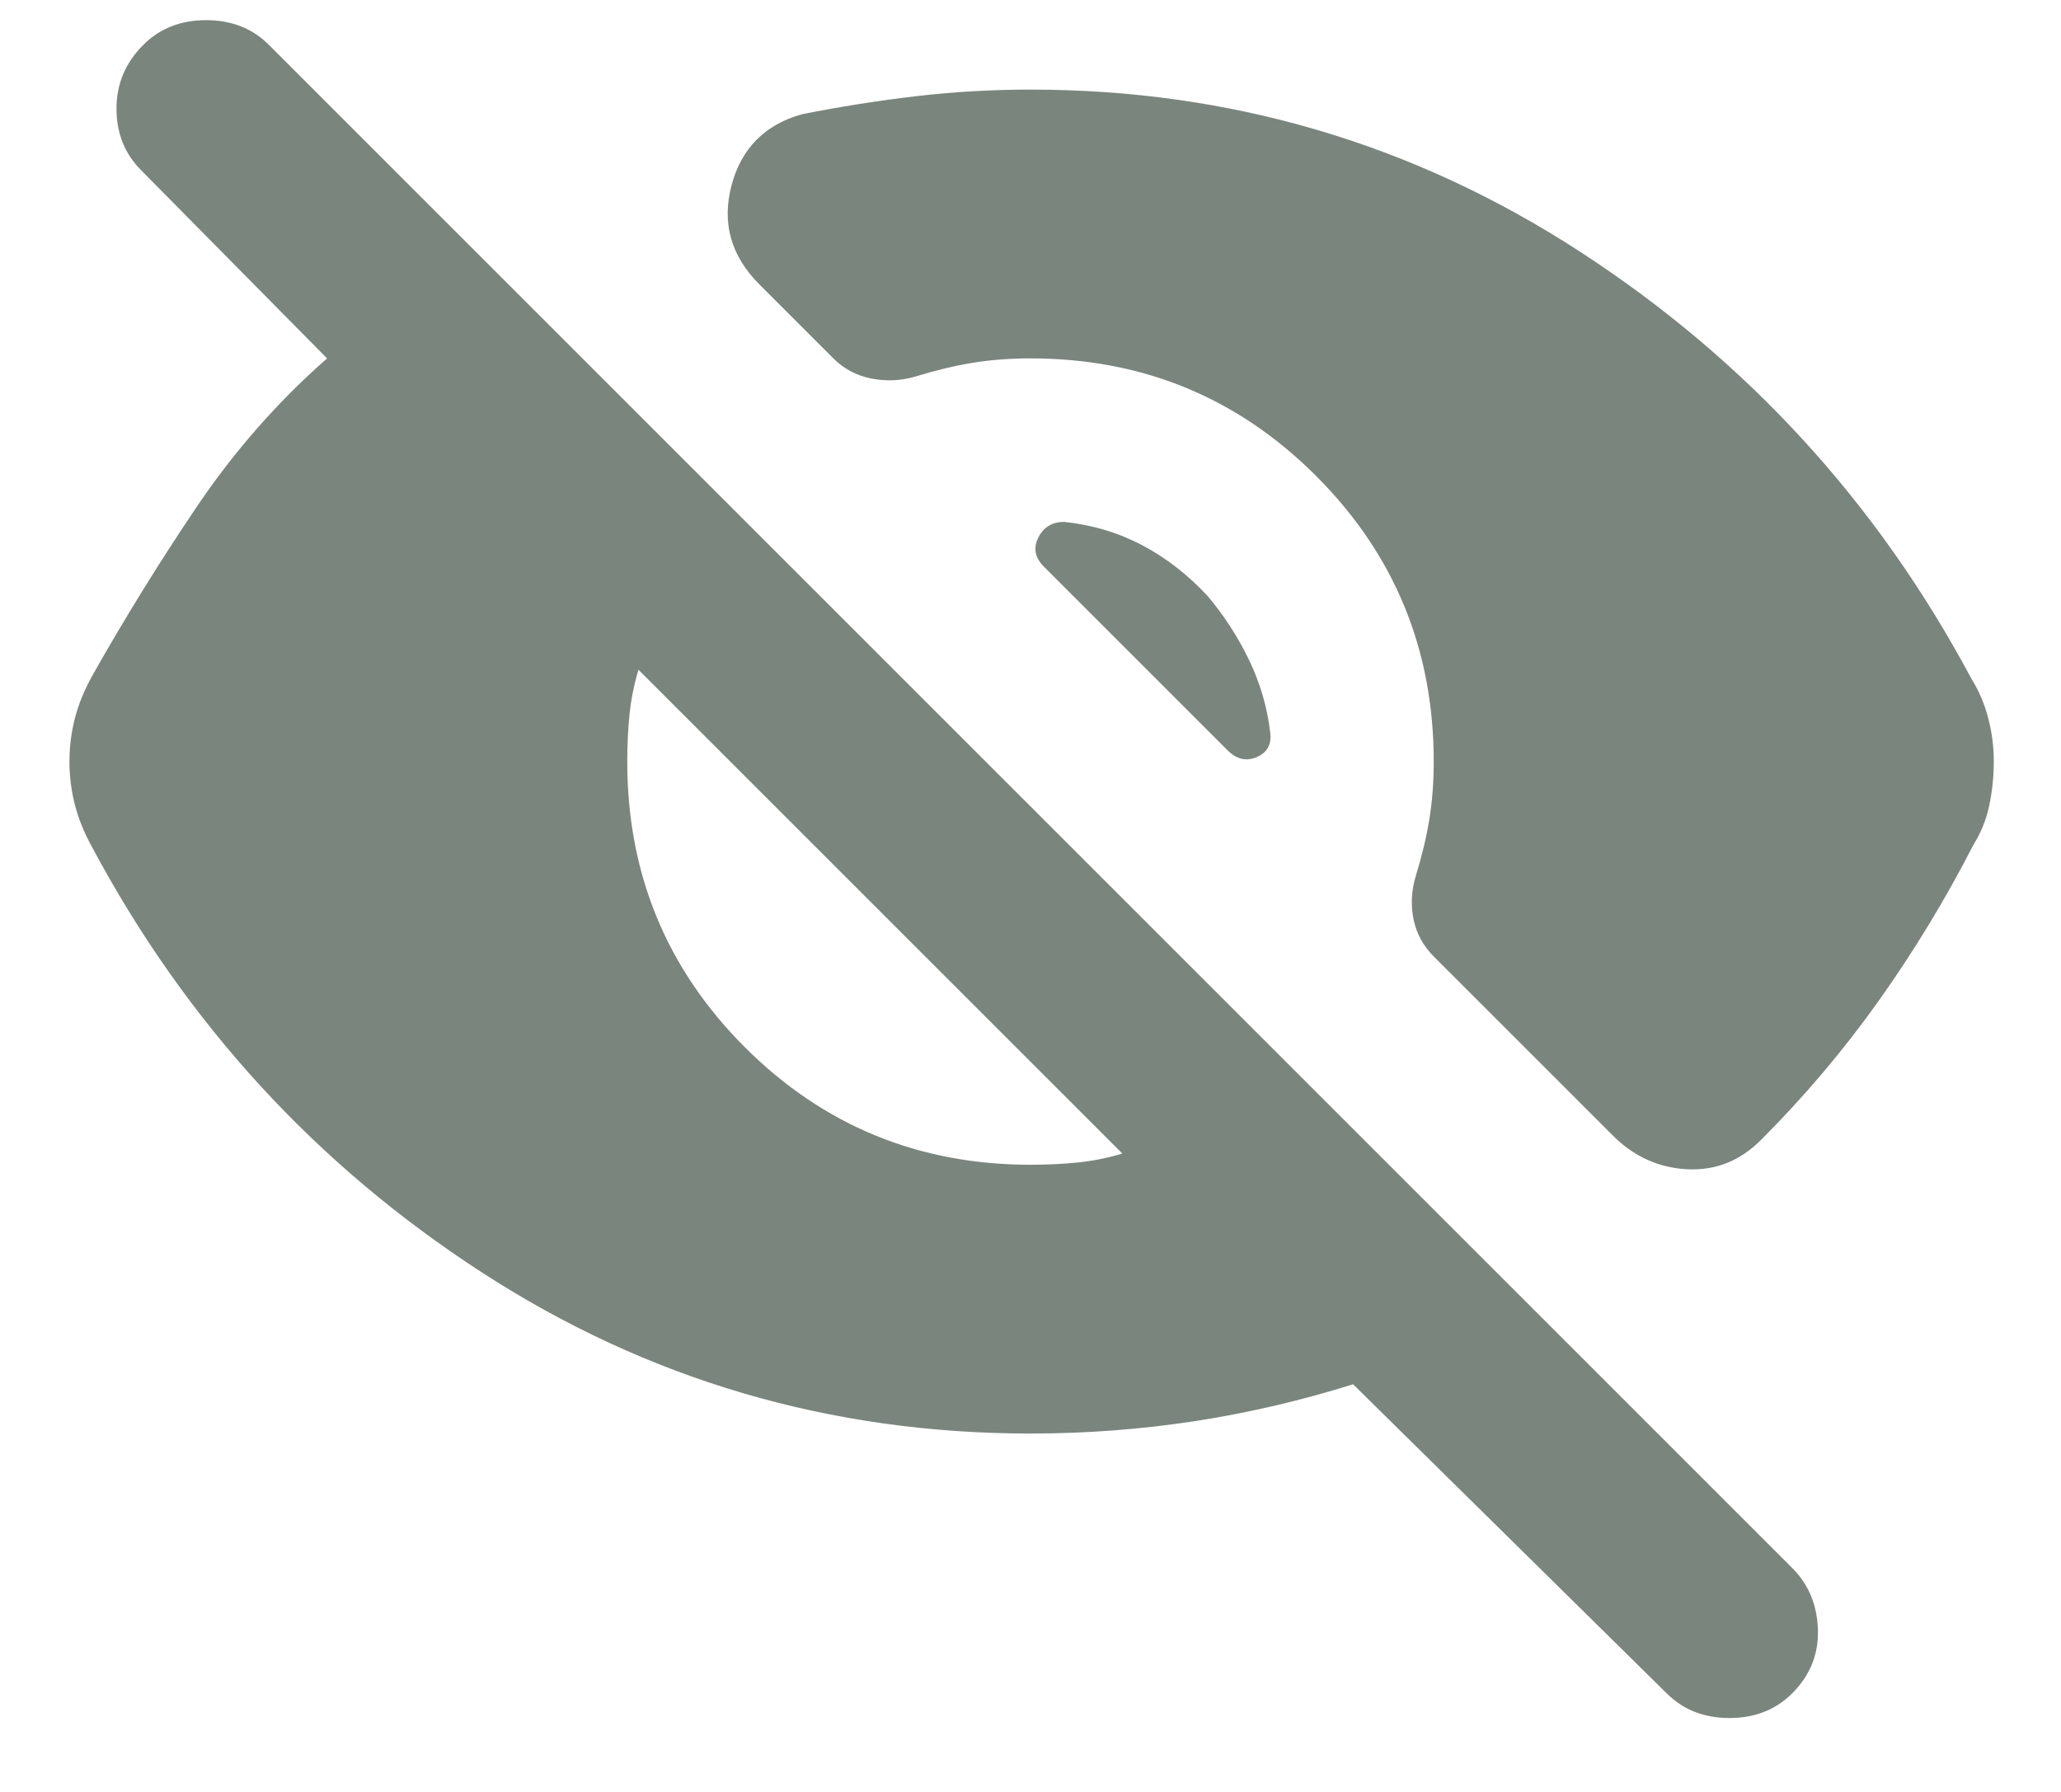
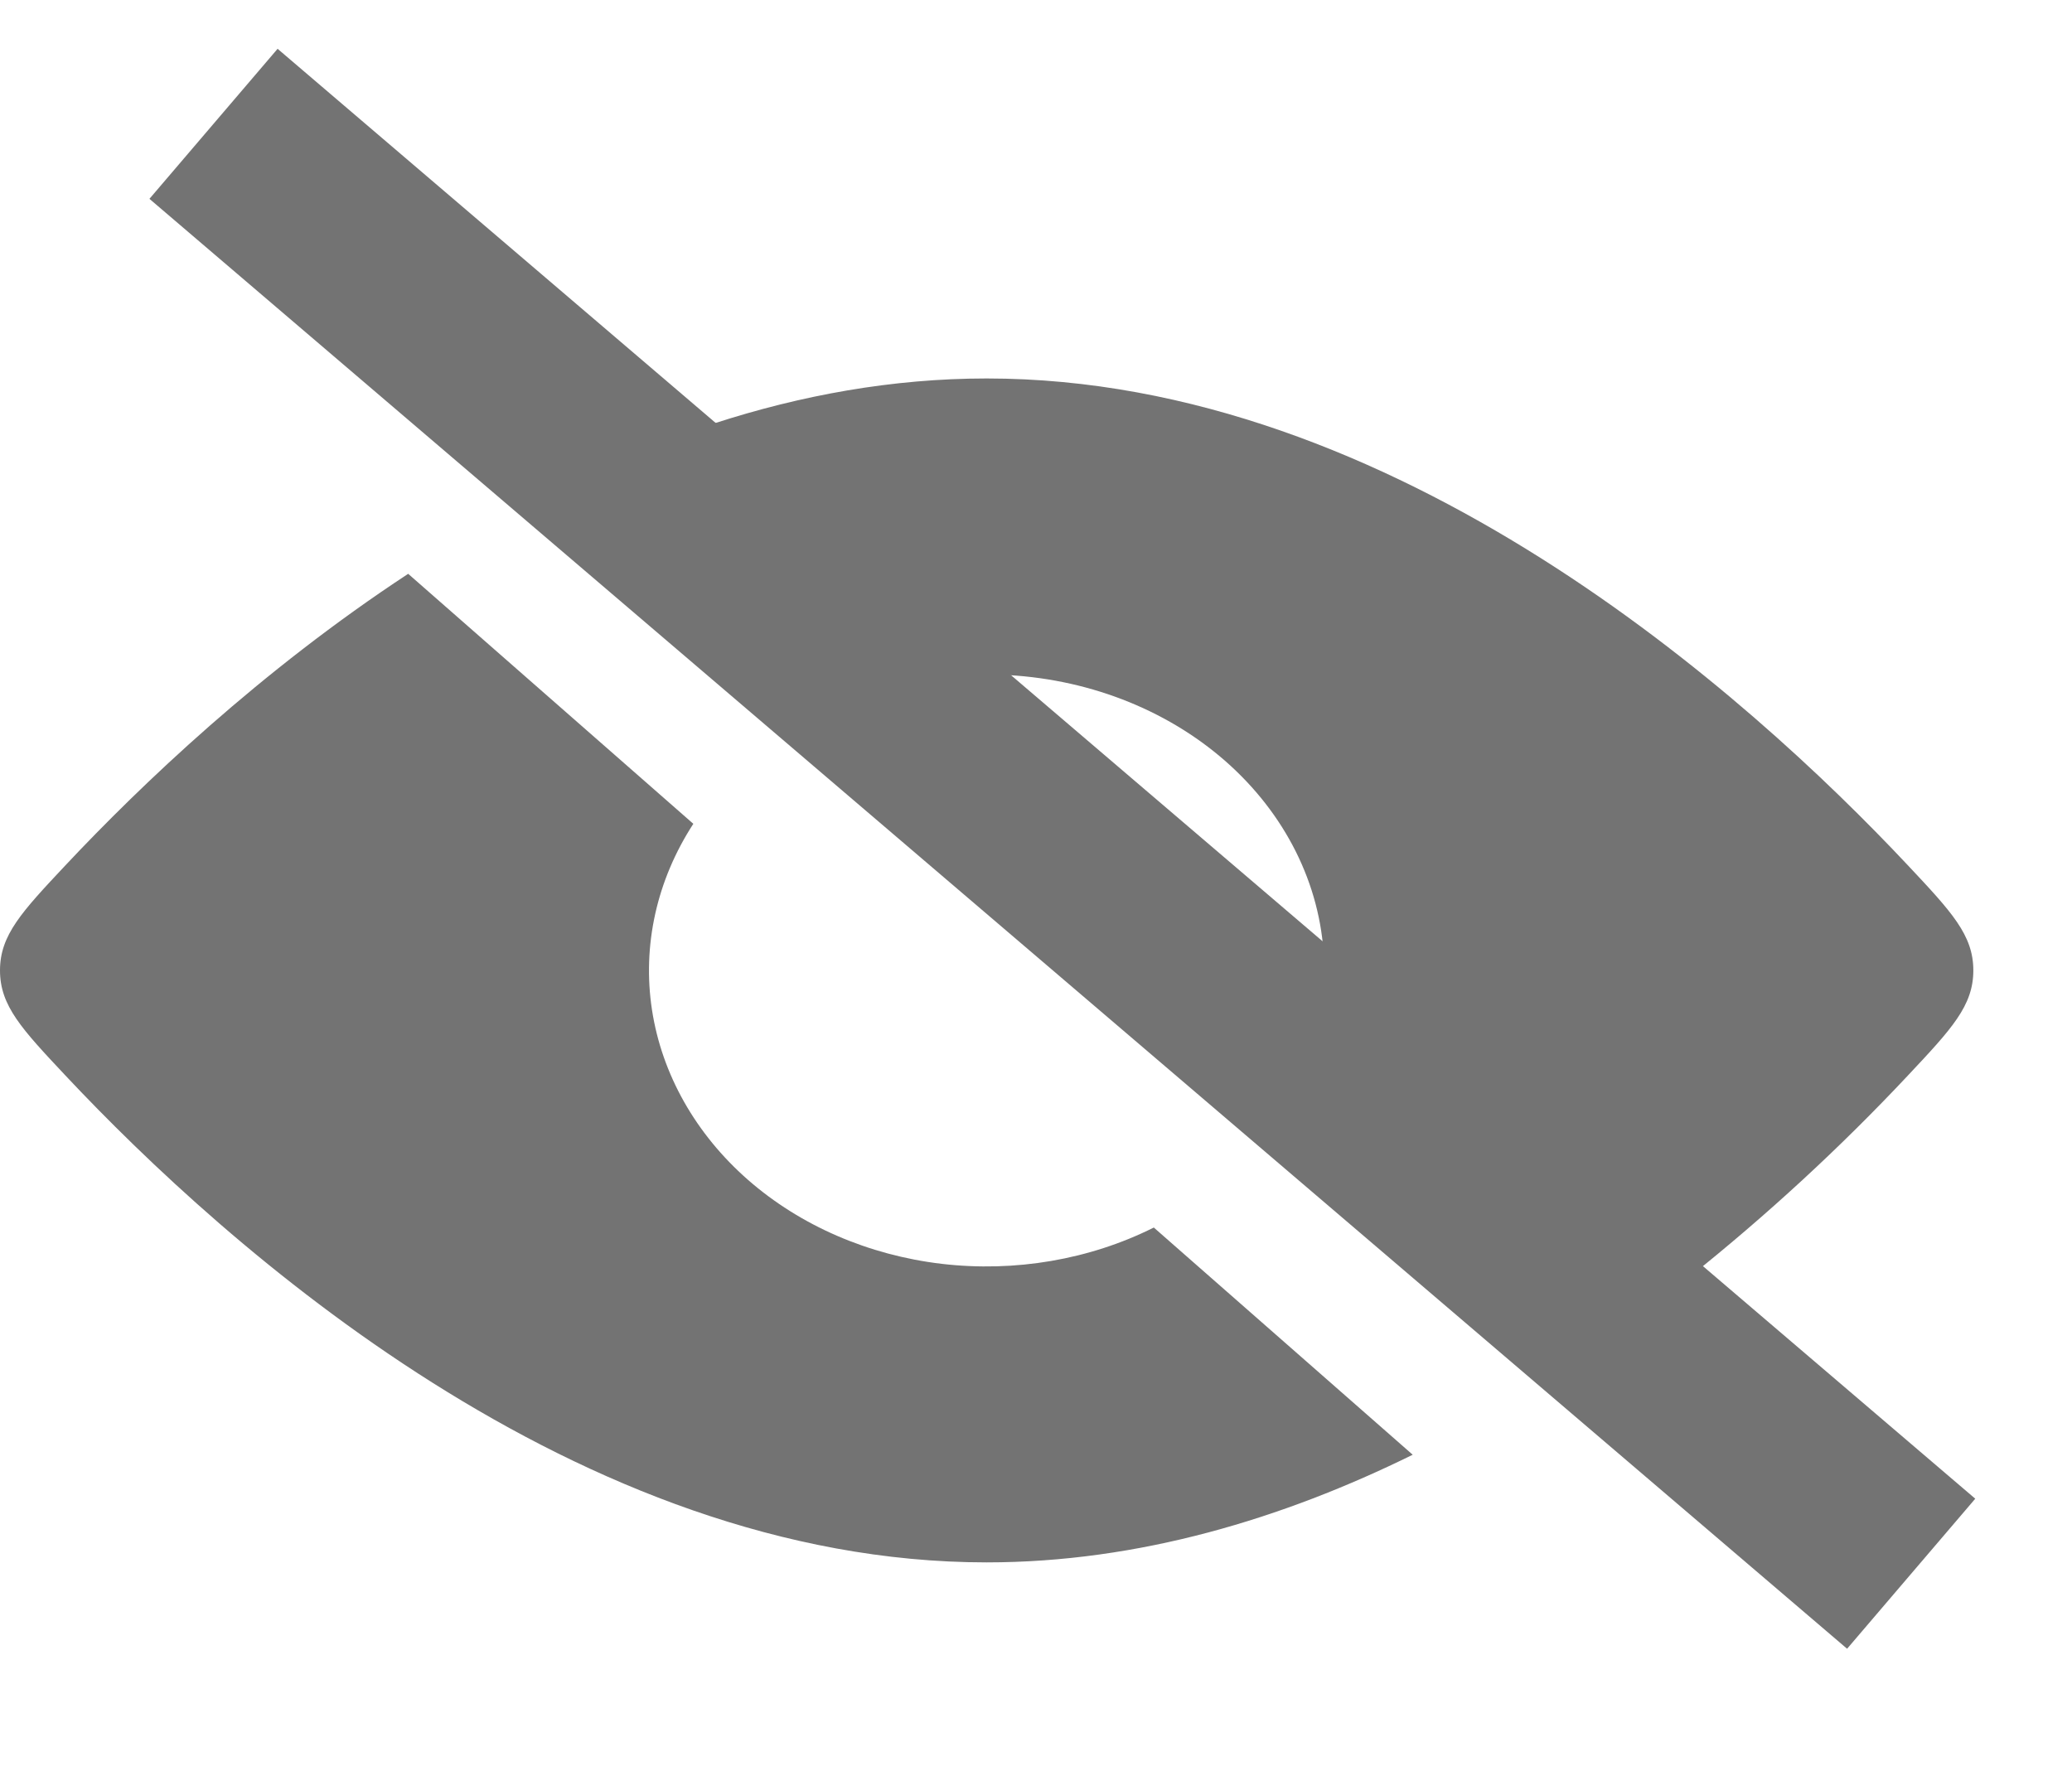
- <svg xmlns="http://www.w3.org/2000/svg" width="23" height="20" viewBox="0 0 23 20" fill="none">
-   <path d="M18.6 18.9L15.1 15.45C14.517 15.633 13.925 15.771 13.325 15.863C12.725 15.954 12.117 16 11.5 16C9.267 16 7.225 15.4 5.375 14.2C3.525 13 2.075 11.417 1.025 9.45C0.942 9.3 0.879 9.146 0.837 8.987C0.796 8.829 0.775 8.667 0.775 8.5C0.775 8.333 0.796 8.171 0.837 8.012C0.879 7.854 0.942 7.7 1.025 7.55C1.392 6.9 1.783 6.267 2.2 5.65C2.617 5.033 3.1 4.483 3.65 4L1.575 1.9C1.392 1.717 1.3 1.487 1.3 1.212C1.3 0.937 1.4 0.7 1.6 0.5C1.783 0.317 2.017 0.225 2.3 0.225C2.583 0.225 2.817 0.317 3 0.5L20 17.5C20.183 17.683 20.279 17.913 20.287 18.188C20.296 18.462 20.2 18.7 20 18.9C19.817 19.083 19.583 19.175 19.3 19.175C19.017 19.175 18.783 19.083 18.6 18.9ZM11.5 13C11.683 13 11.858 12.992 12.025 12.975C12.192 12.958 12.358 12.925 12.525 12.875L7.125 7.475C7.075 7.642 7.042 7.808 7.025 7.975C7.008 8.142 7 8.317 7 8.5C7 9.75 7.437 10.812 8.312 11.688C9.187 12.562 10.25 13 11.5 13ZM11.5 1C13.733 1 15.779 1.604 17.637 2.812C19.496 4.021 20.95 5.608 22 7.575C22.083 7.708 22.146 7.854 22.187 8.012C22.229 8.171 22.25 8.333 22.25 8.5C22.25 8.667 22.233 8.829 22.2 8.987C22.167 9.146 22.108 9.292 22.025 9.425C21.708 10.042 21.354 10.625 20.962 11.175C20.571 11.725 20.133 12.242 19.65 12.725C19.417 12.958 19.142 13.067 18.825 13.05C18.508 13.033 18.233 12.908 18 12.675L16 10.675C15.883 10.558 15.808 10.421 15.775 10.262C15.742 10.104 15.75 9.942 15.8 9.775C15.867 9.558 15.917 9.35 15.95 9.15C15.983 8.95 16 8.733 16 8.5C16 7.25 15.562 6.187 14.687 5.312C13.812 4.437 12.75 4 11.5 4C11.267 4 11.05 4.017 10.85 4.05C10.65 4.083 10.442 4.133 10.225 4.2C10.058 4.25 9.892 4.258 9.725 4.225C9.558 4.192 9.417 4.117 9.3 4L8.475 3.175C8.158 2.858 8.054 2.492 8.162 2.075C8.271 1.658 8.533 1.392 8.95 1.275C9.367 1.192 9.787 1.125 10.212 1.075C10.637 1.025 11.067 1 11.5 1ZM13.475 6.65C13.658 6.867 13.812 7.104 13.937 7.362C14.062 7.621 14.142 7.892 14.175 8.175C14.192 8.308 14.142 8.4 14.025 8.45C13.908 8.5 13.8 8.475 13.7 8.375L11.65 6.325C11.55 6.225 11.529 6.117 11.587 6C11.646 5.883 11.742 5.825 11.875 5.825C12.192 5.858 12.483 5.946 12.75 6.087C13.017 6.229 13.258 6.417 13.475 6.65Z" fill="#7A857E" />
+ <svg xmlns="http://www.w3.org/2000/svg" width="21" height="18" viewBox="0 0 21 18" fill="none">
+   <path fill-rule="evenodd" clip-rule="evenodd" d="M17.112 12.952C17.909 12.316 18.652 11.631 19.336 10.902C19.779 10.43 20 10.195 20 9.836C20 9.477 19.779 9.242 19.336 8.77C17.717 7.046 14.146 3.836 10 3.836C9.042 3.836 8.116 4.007 7.237 4.292L10.141 6.839C10.999 6.87 11.812 7.182 12.419 7.714C13.026 8.247 13.383 8.96 13.418 9.712L17.112 12.952ZM7.027 8.35C6.656 8.921 6.508 9.584 6.608 10.236C6.708 10.888 7.05 11.493 7.58 11.958C8.111 12.423 8.801 12.722 9.544 12.81C10.287 12.897 11.043 12.768 11.694 12.442L14.318 14.745C13.006 15.391 11.543 15.836 10 15.836C5.854 15.836 2.283 12.626 0.664 10.902C0.221 10.43 0 10.195 0 9.836C0 9.477 0.221 9.242 0.664 8.77C1.431 7.953 2.639 6.8 4.137 5.816L7.027 8.35Z" fill="#737373" />
+   <path d="M2.164 1.255L19.37 15.951" stroke="#737373" stroke-width="2" />
</svg>
